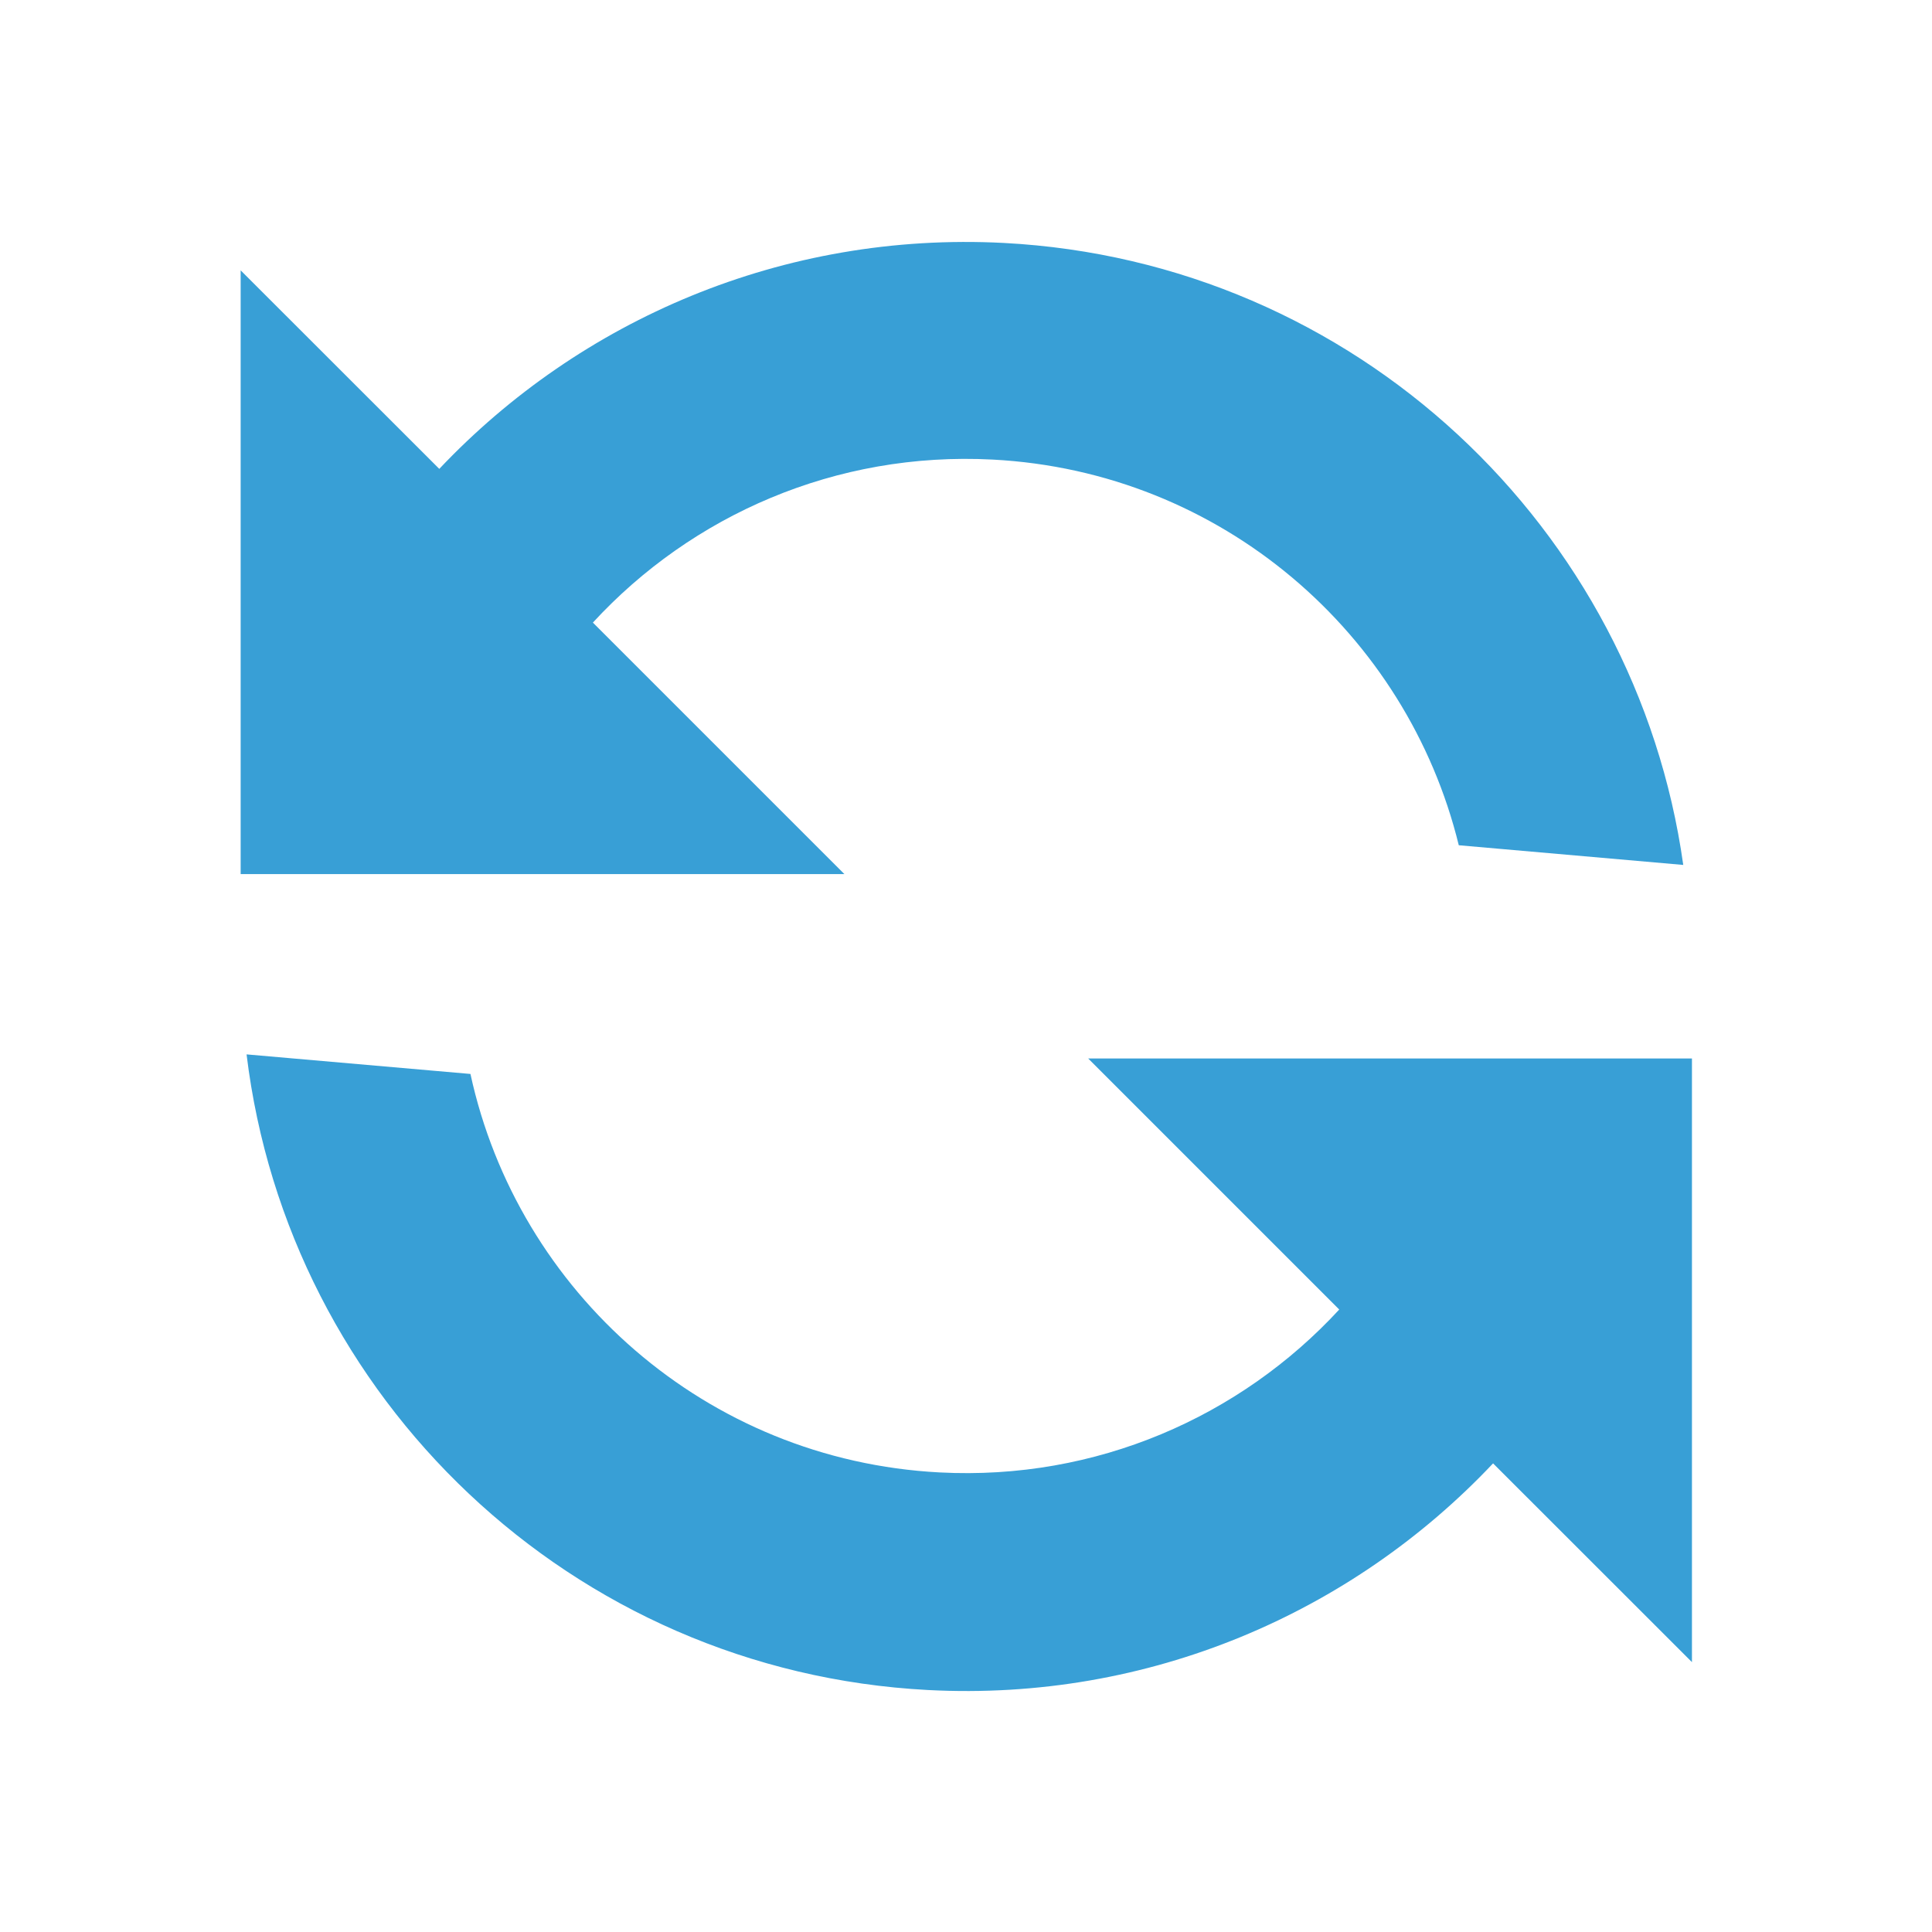
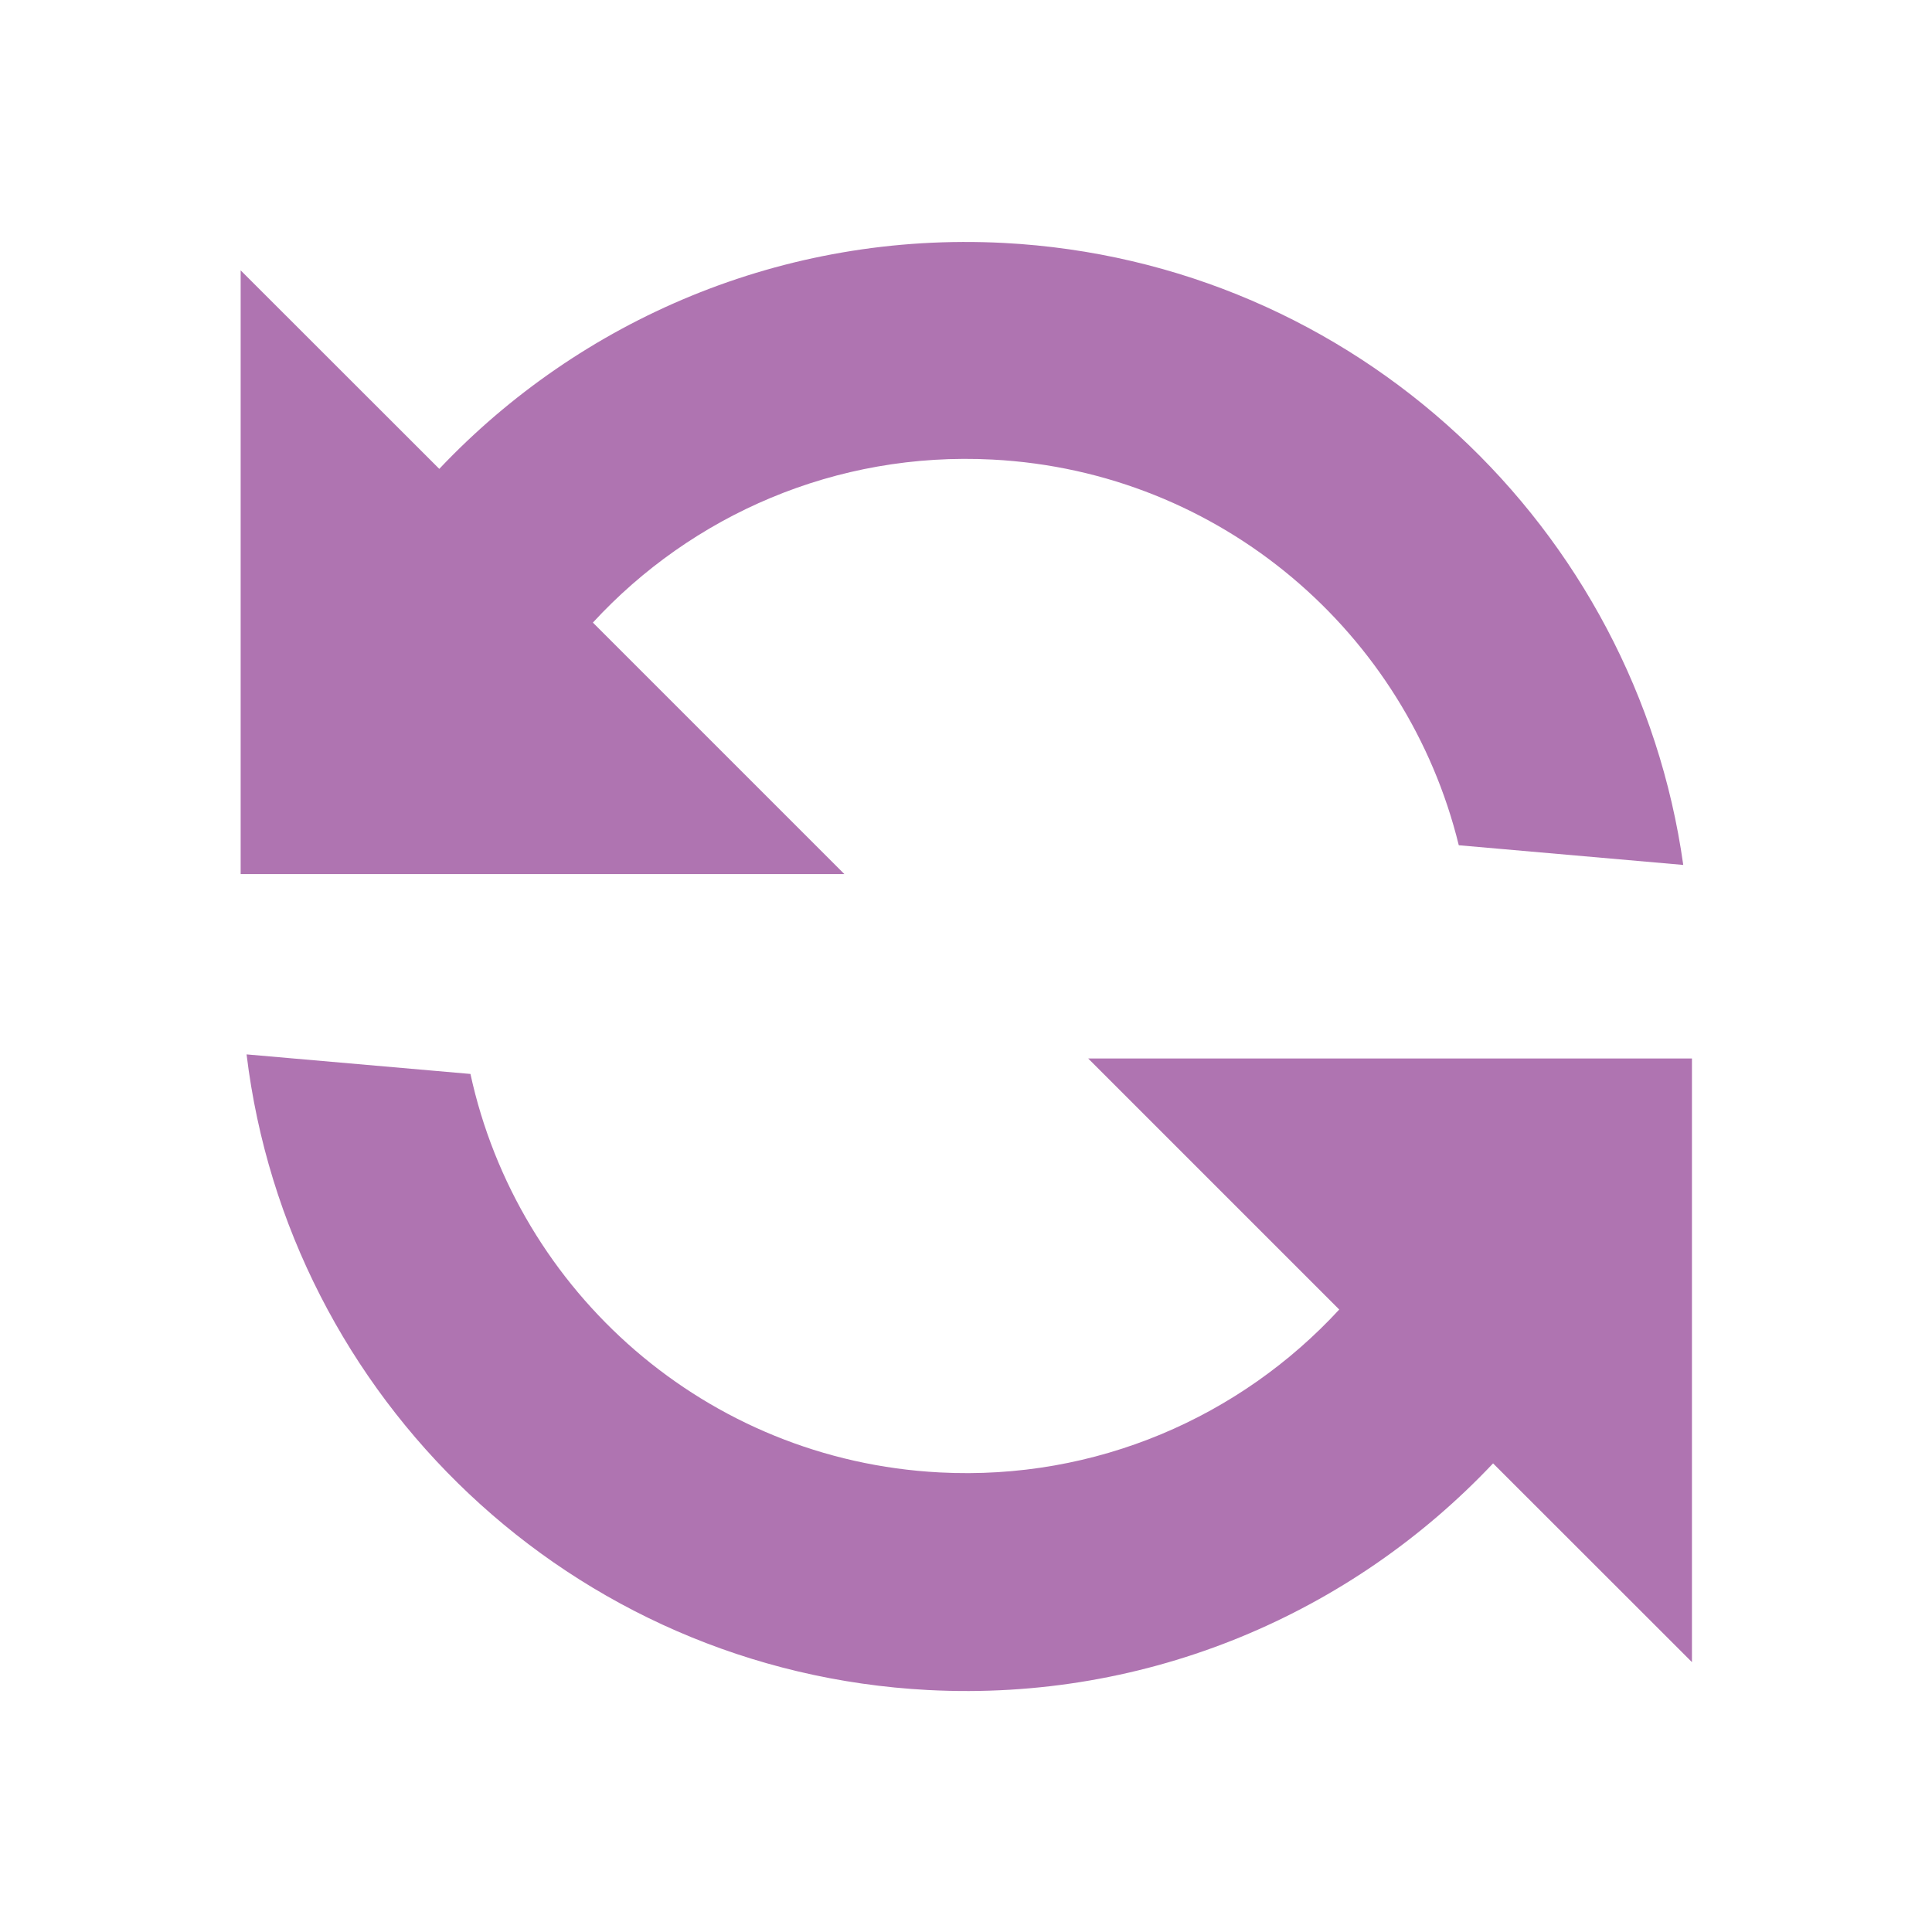
<svg xmlns="http://www.w3.org/2000/svg" width="16" height="16" viewBox="0 0 16 16">
-   <path d="M12.365,12.119c-1.167,1.237 -2.849,1.973 -4.68,1.877c-2.956,-0.155 -5.299,-2.423 -5.643,-5.264l1.854,0.162c0.392,1.805 1.951,3.199 3.885,3.3c1.299,0.068 2.492,-0.462 3.31,-1.349l-2.079,-2.079l5,0l0,4.999l-1.647,-1.646Zm-8.727,-8.236c1.166,-1.233 2.846,-1.966 4.675,-1.871c2.916,0.153 5.236,2.364 5.627,5.151l-1.859,-0.163c-0.429,-1.753 -1.965,-3.095 -3.861,-3.194c-1.3,-0.068 -2.492,0.462 -3.31,1.35l2.083,2.083l-5,0l0,-5l1.645,1.644Z" style="fill:#389fd6;" />
+   <path d="M12.365,12.119c-1.167,1.237 -2.849,1.973 -4.68,1.877c-2.956,-0.155 -5.299,-2.423 -5.643,-5.264l1.854,0.162c0.392,1.805 1.951,3.199 3.885,3.3c1.299,0.068 2.492,-0.462 3.31,-1.349l-2.079,-2.079l5,-0l0,4.999l-1.647,-1.646Zm-8.727,-8.236c1.166,-1.233 2.846,-1.966 4.675,-1.871c2.916,0.153 5.236,2.364 5.627,5.151l-1.859,-0.163c-0.429,-1.753 -1.965,-3.095 -3.861,-3.194c-1.3,-0.068 -2.492,0.462 -3.31,1.35l2.083,2.083l-5,0l0,-5l1.645,1.644Z" style="fill:#af74b1;fill-rule:nonzero;" />
</svg>
